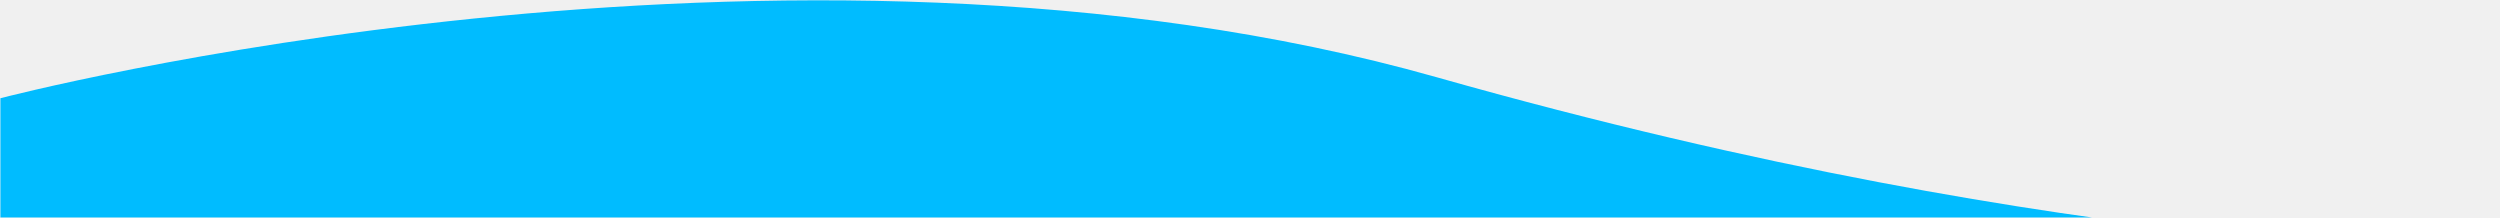
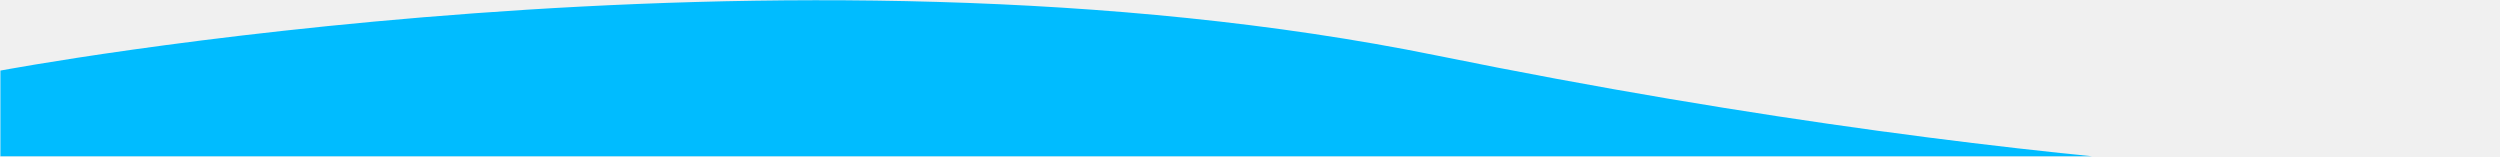
- <svg xmlns="http://www.w3.org/2000/svg" width="1920" height="167" viewBox="0 0 1920 167">
+ <svg xmlns="http://www.w3.org/2000/svg" width="1920" height="120" viewBox="0 0 1920 120">
  <defs>
    <clipPath id="clip-path">
-       <rect id="Rectangle_146" data-name="Rectangle 146" width="1920" height="167" transform="translate(0 913)" fill="#fff" />
+       <rect id="Rectangle_149" data-name="Rectangle 149" width="1920" height="120" transform="translate(0 913)" fill="#fff" />
    </clipPath>
    <clipPath id="clip-path-2">
-       <path id="Path_5821" data-name="Path 5821" d="M0-1924.809v116.28l1920-.135s-315.965,9.568-816.836-132.23S0-1924.809,0-1924.809Z" transform="translate(0 2000)" fill="#00bcff" clip-rule="evenodd" />
+       <path id="Path_5830" data-name="Path 5830" d="M0,54.029v83.554l1920-.1s-315.965,6.875-816.836-95.016S0,54.029,0,54.029Z" fill="#00bcff" clip-rule="evenodd" />
    </clipPath>
  </defs>
  <g id="blue_footer" transform="translate(0 -913)" clip-path="url(#clip-path)">
-     <g id="Orange_bg" data-name="Orange bg" transform="translate(0.326 913.247)" clip-path="url(#clip-path-2)">
-       <path id="Path_5820" data-name="Path 5820" d="M0,941H2915.833V0H0Z" transform="translate(0 -749.527)" fill="#00bcff" />
+     <g id="Orange_bg" data-name="Orange bg" transform="translate(0.326 913.177)" clip-path="url(#clip-path-2)">
+       <path id="Path_5829" data-name="Path 5829" d="M0,676.166H2915.833V0H0Z" transform="translate(0 -538.582)" fill="#00bcff" />
    </g>
  </g>
</svg>
